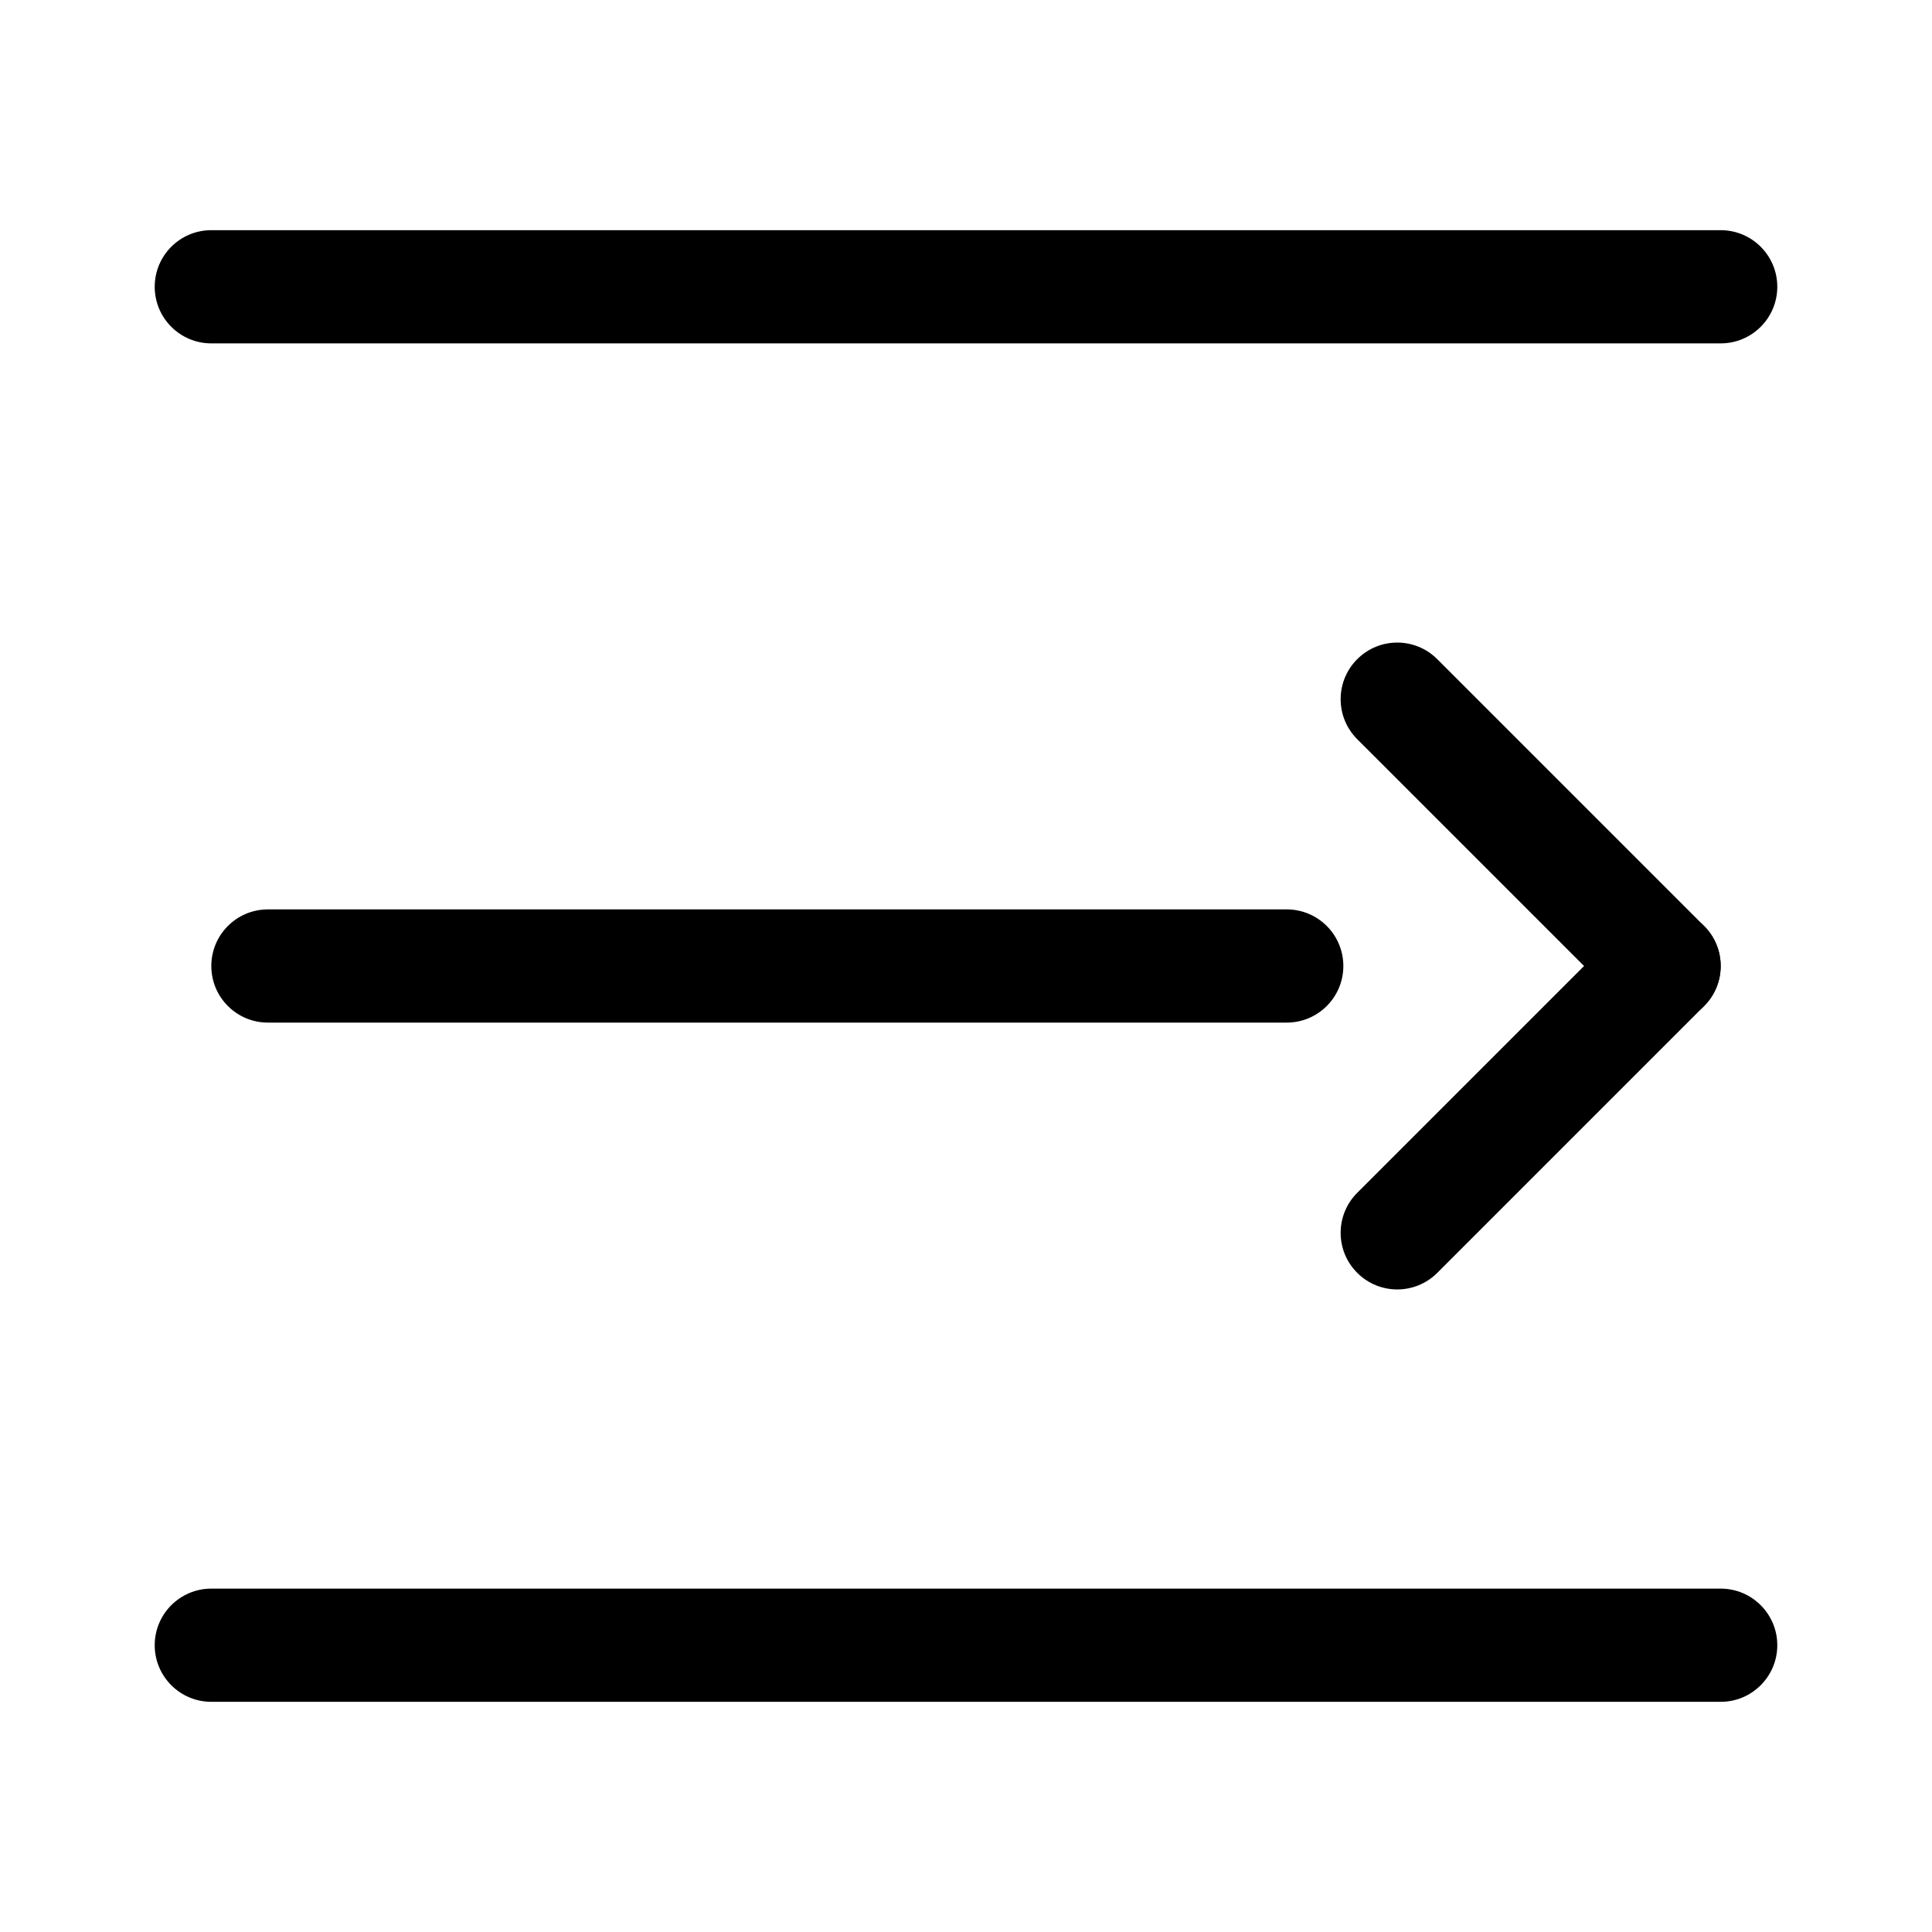
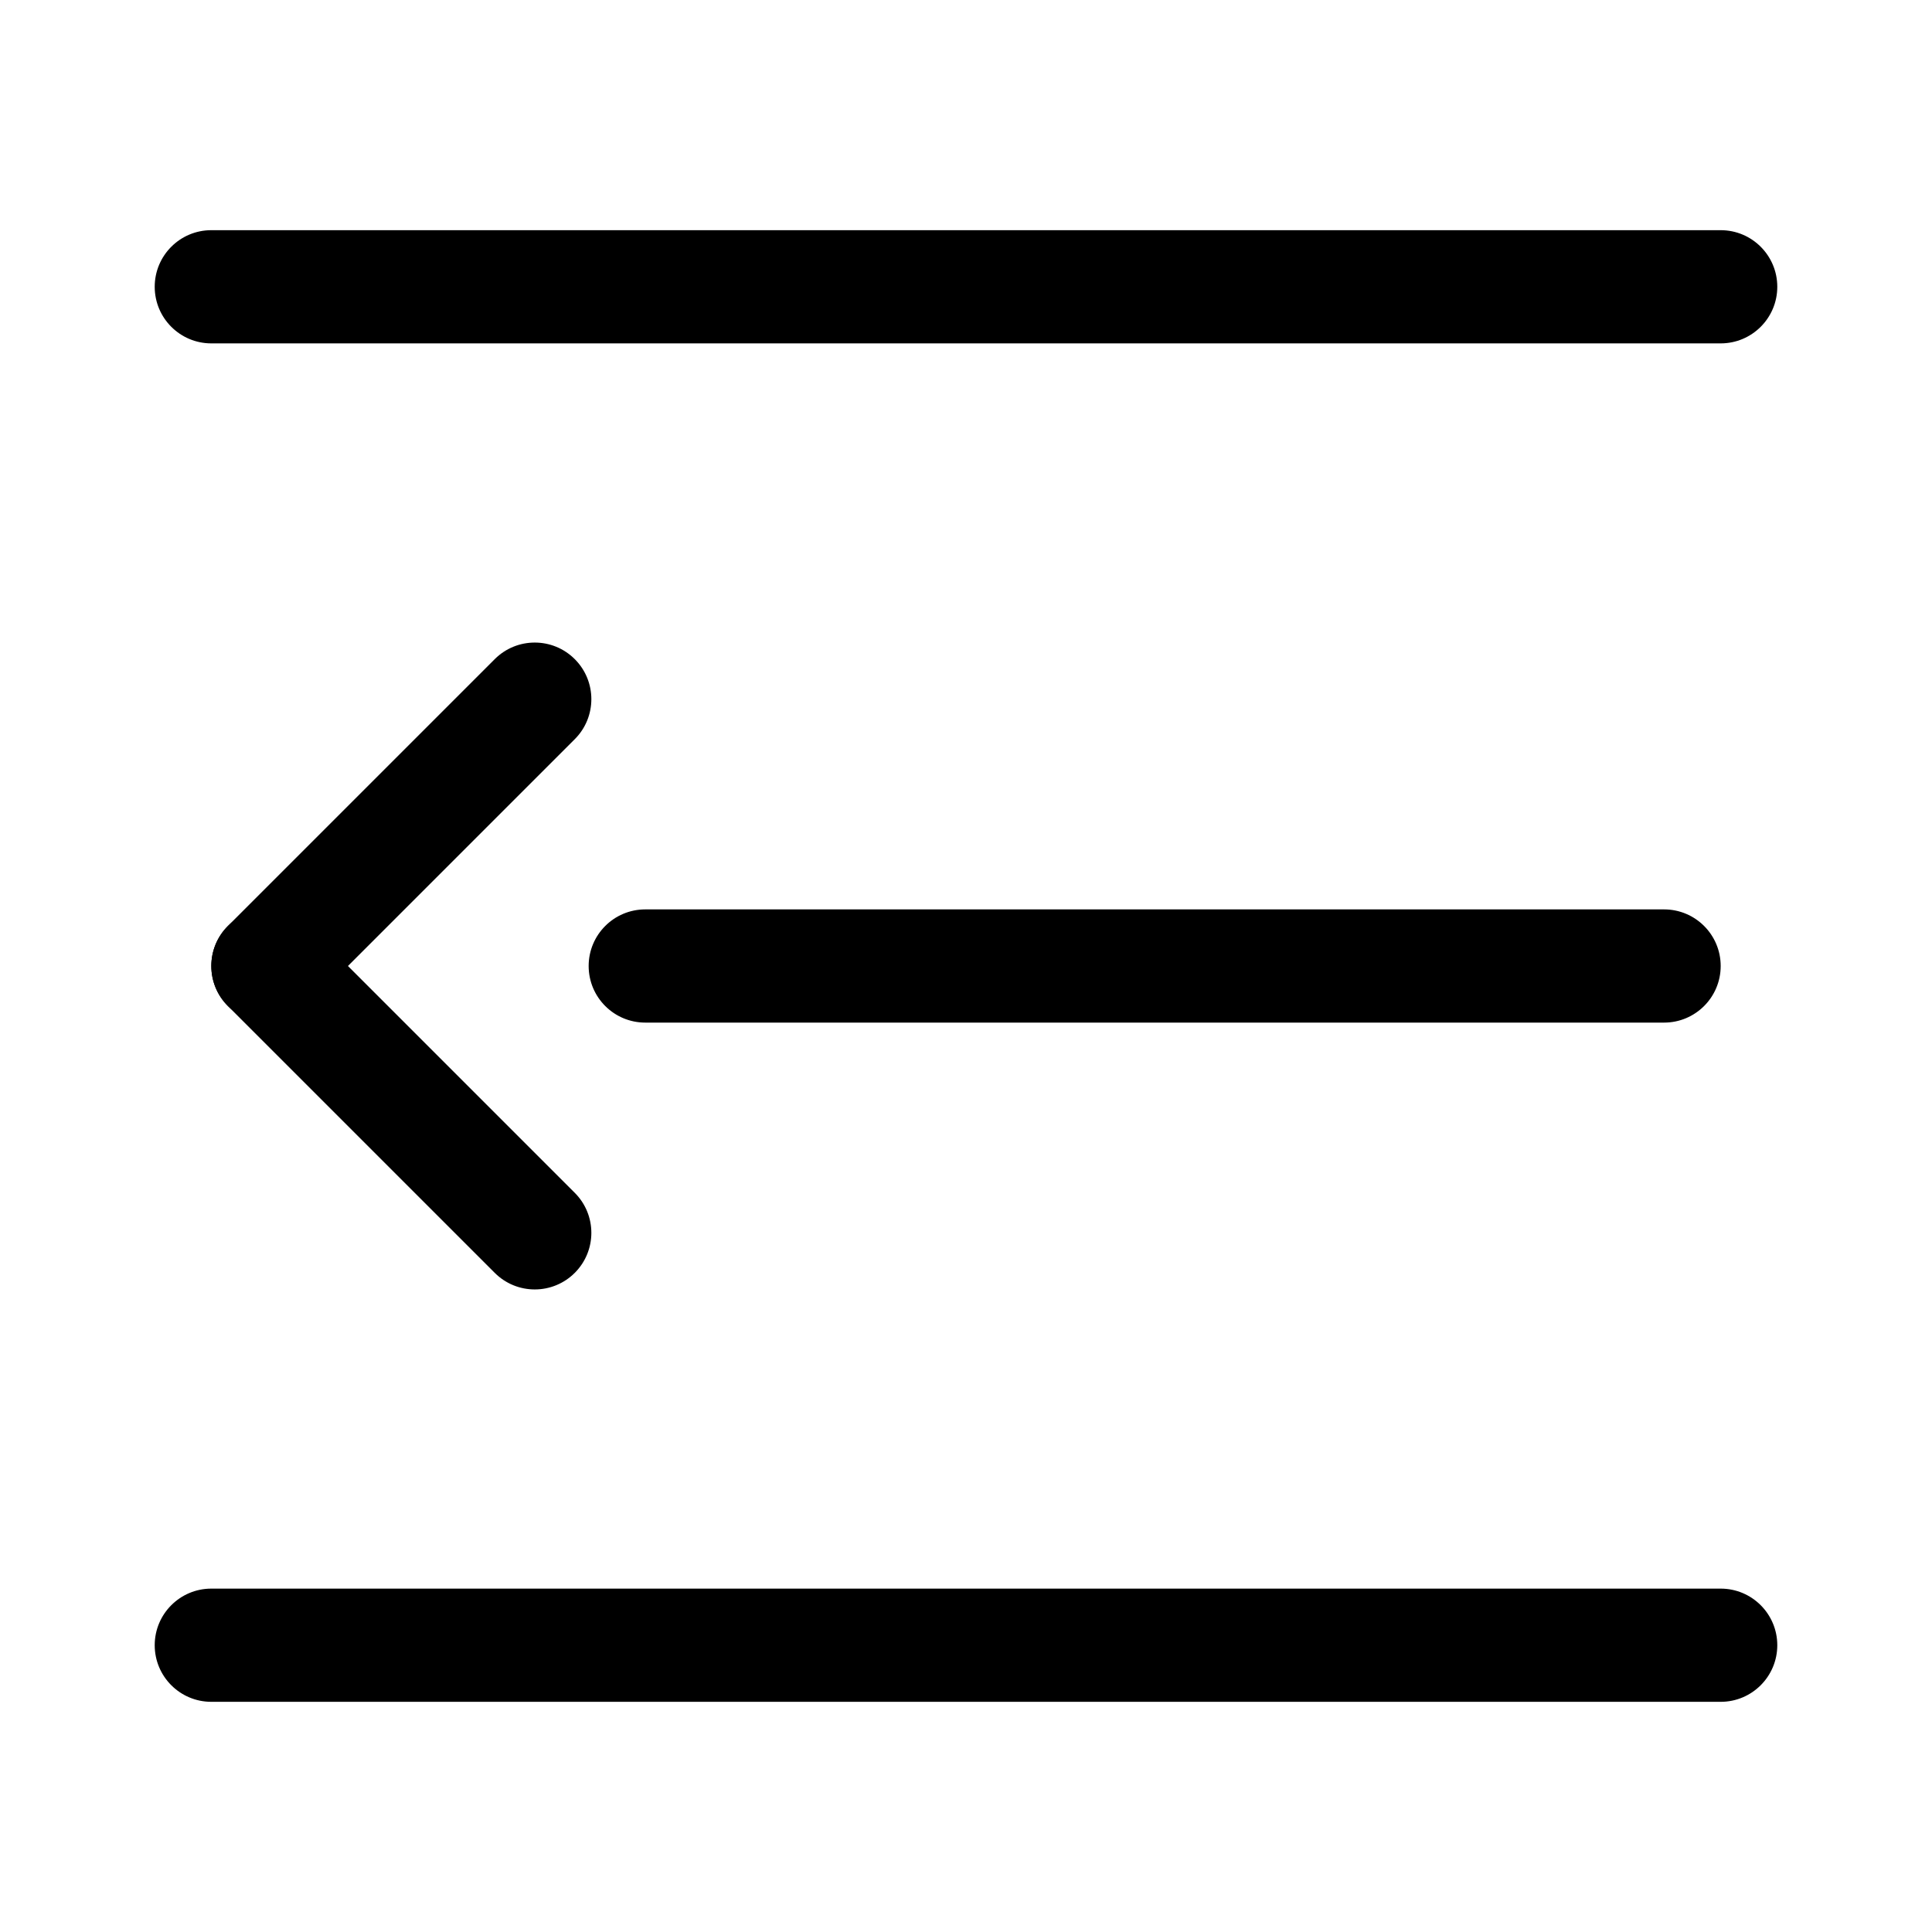
- <svg xmlns="http://www.w3.org/2000/svg" t="1664099502183" class="icon" viewBox="0 0 1024 1024" version="1.1" p-id="3551" width="32" height="32">
-   <path d="M740.57 683.43c-7.68 0-15.35-2.93-21.21-8.79-11.72-11.72-11.72-30.7 0-42.42l141.43-141.43c11.72-11.72 30.7-11.72 42.42 0 11.72 11.71 11.72 30.71 0 42.42L761.79 674.64c-5.86 5.86-13.54 8.79-21.22 8.79z" p-id="3552" />
-   <path d="M882 542c-7.68 0-15.35-2.93-21.21-8.79L719.36 391.79c-11.72-11.71-11.72-30.71 0-42.42 11.72-11.72 30.7-11.72 42.42 0L903.21 490.8c11.72 11.71 11.72 30.71 0 42.42A29.924 29.924 0 0 1 882 542zM682 542H142c-16.57 0-30-13.43-30-30s13.43-30 30-30h540c16.56 0 30 13.43 30 30s-13.44 30-30 30z" p-id="3553" />
-   <path d="M912 182H112c-16.57 0-30-13.43-30-30s13.43-30 30-30h800c16.56 0 30 13.43 30 30s-13.44 30-30 30z" p-id="3554" />
-   <path d="M912 902H112c-16.57 0-30-13.44-30-30s13.43-30 30-30h800c16.56 0 30 13.44 30 30s-13.44 30-30 30z" p-id="3555" />
+ <svg xmlns="http://www.w3.org/2000/svg" t="1664099511684" class="icon" viewBox="0 0 1024 1024" version="1.1" p-id="3770" width="32" height="32">
+   <path d="M283.43 683.43c-7.68 0-15.35-2.93-21.21-8.79L120.79 533.21c-11.72-11.71-11.72-30.71 0-42.42 11.72-11.72 30.7-11.72 42.42 0l141.43 141.43c11.72 11.72 11.72 30.7 0 42.42a29.91 29.91 0 0 1-21.21 8.79z" p-id="3771" />
+   <path d="M142 542c-7.68 0-15.35-2.93-21.21-8.79-11.72-11.71-11.72-30.71 0-42.42l141.43-141.43c11.72-11.72 30.7-11.72 42.42 0 11.72 11.71 11.72 30.71 0 42.42L163.21 533.21A29.893 29.893 0 0 1 142 542zM882 542H342c-16.57 0-30-13.43-30-30s13.43-30 30-30h540c16.56 0 30 13.43 30 30s-13.44 30-30 30z" p-id="3772" />
+   <path d="M912 182H112c-16.57 0-30-13.43-30-30s13.43-30 30-30h800c16.56 0 30 13.43 30 30s-13.44 30-30 30z" p-id="3773" />
+   <path d="M912 902H112c-16.57 0-30-13.44-30-30s13.43-30 30-30h800c16.56 0 30 13.44 30 30s-13.44 30-30 30z" p-id="3774" />
</svg>
